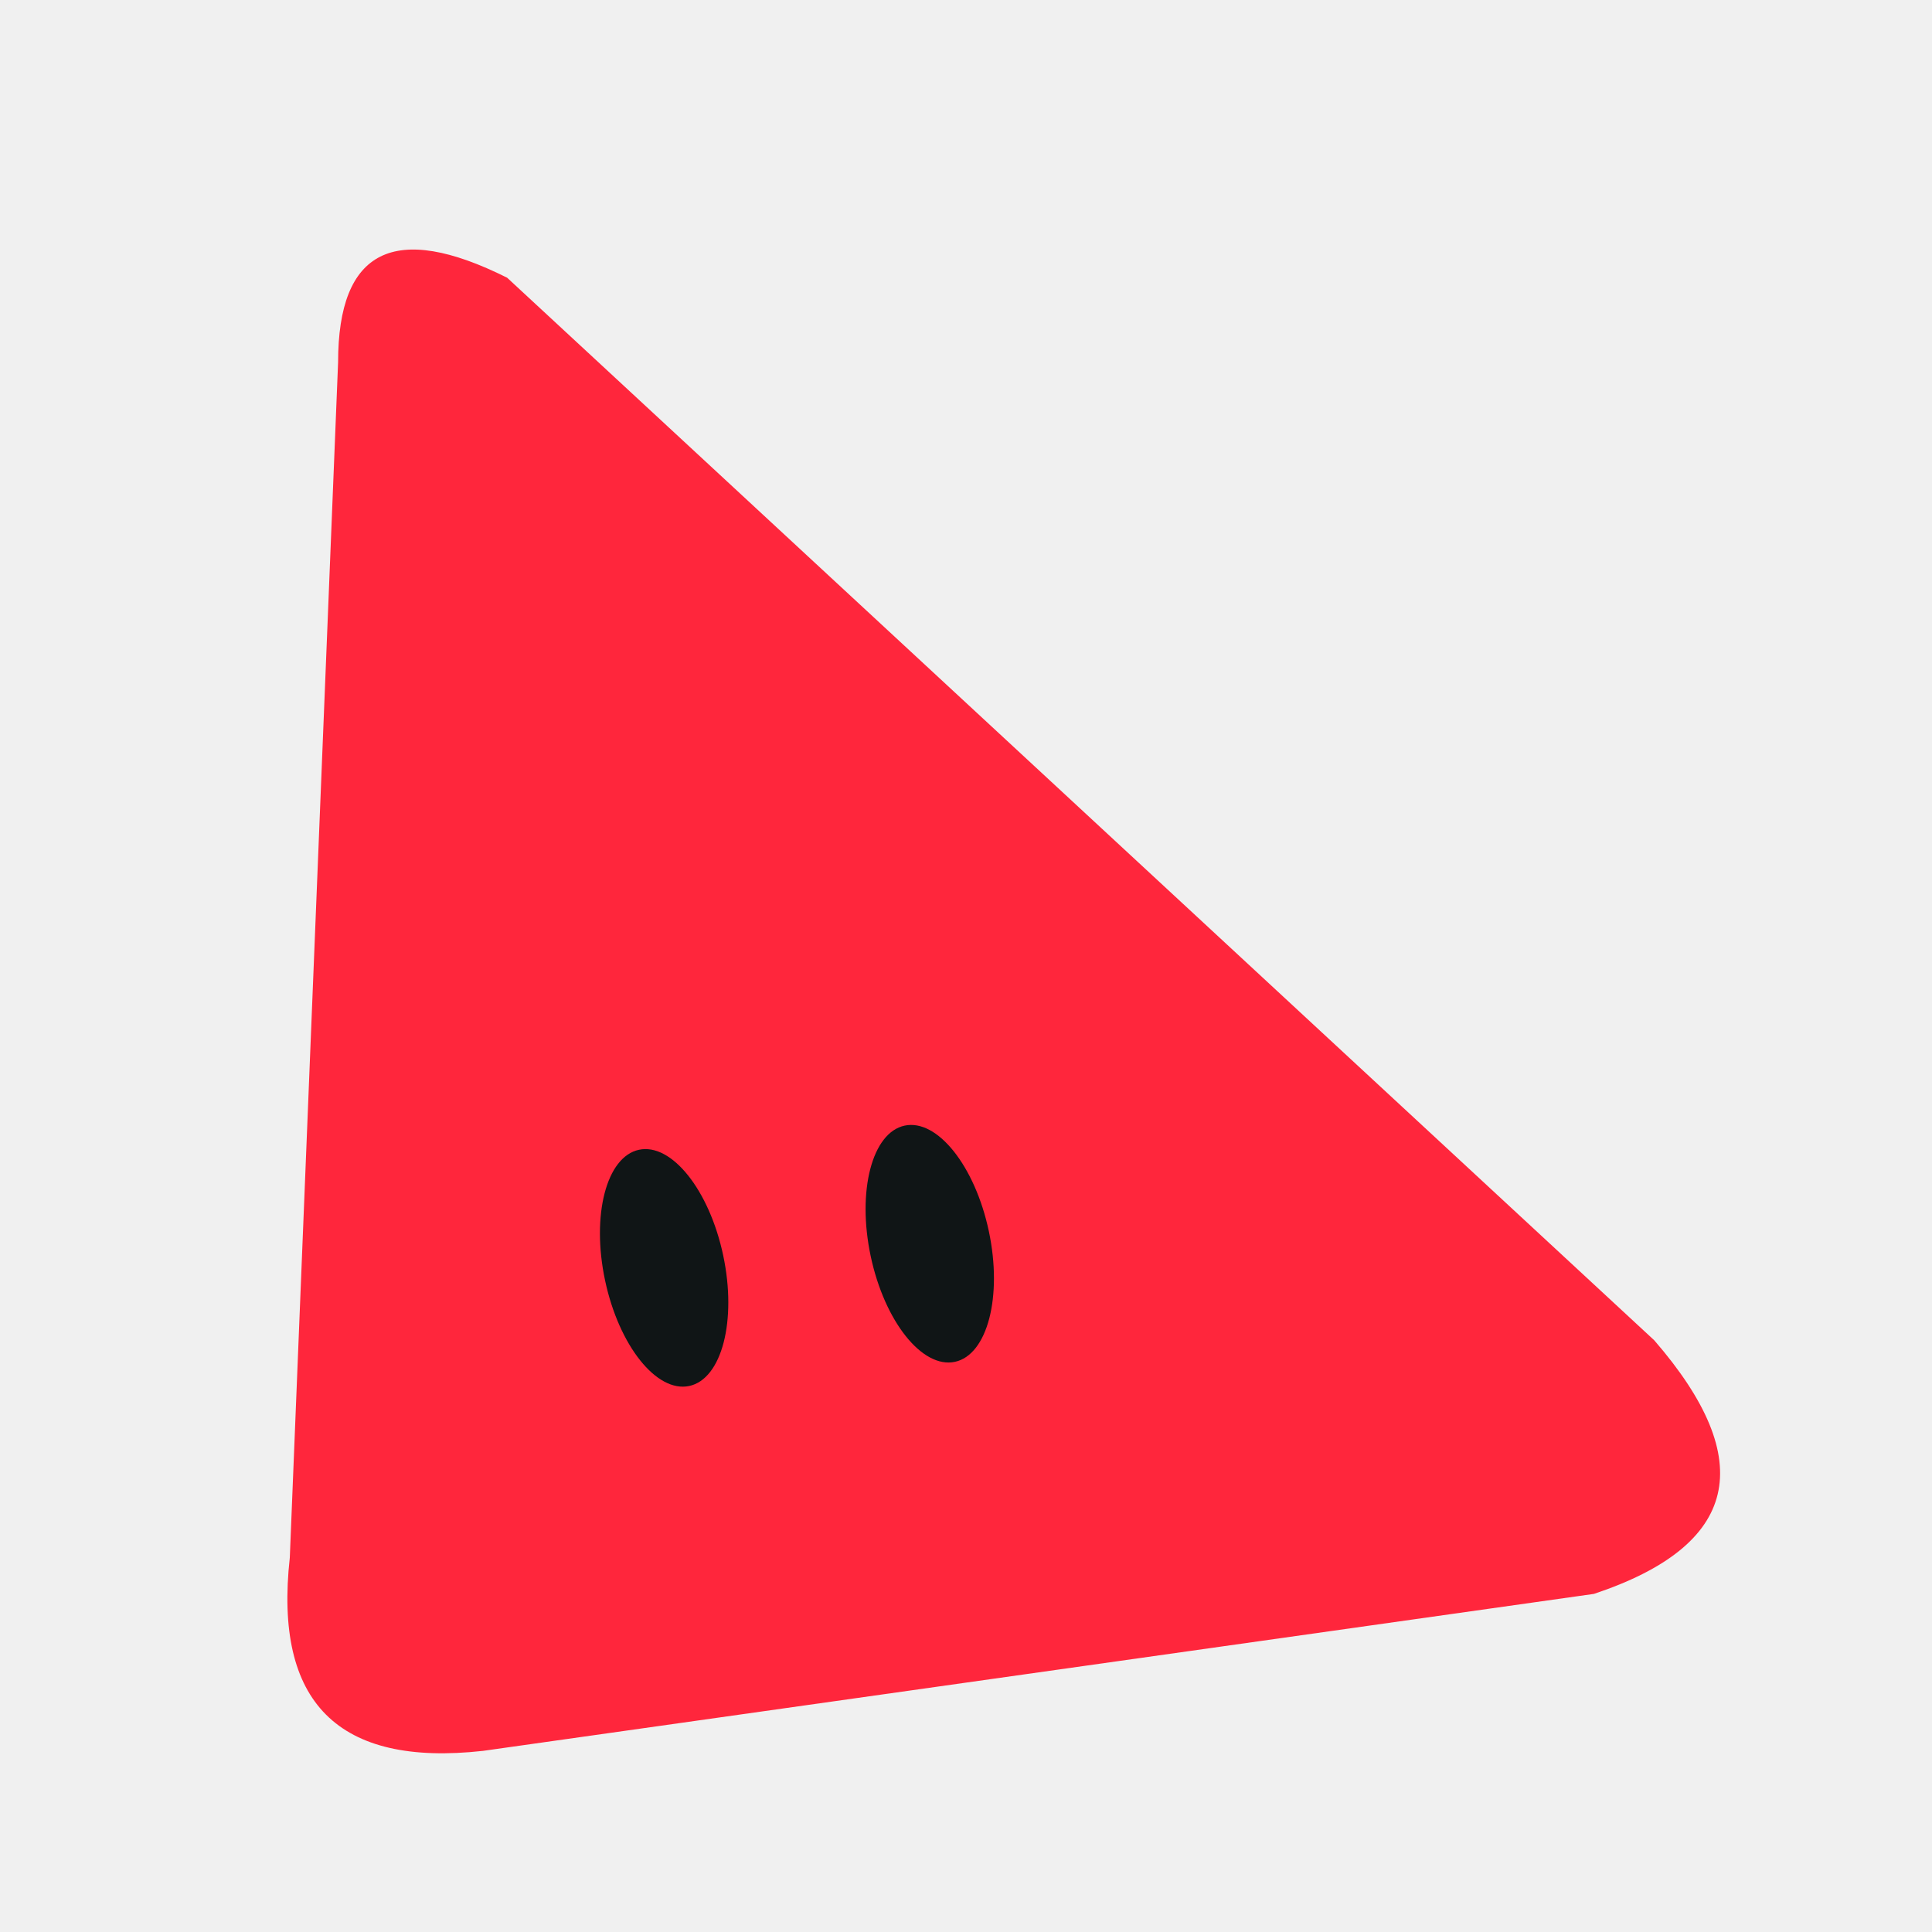
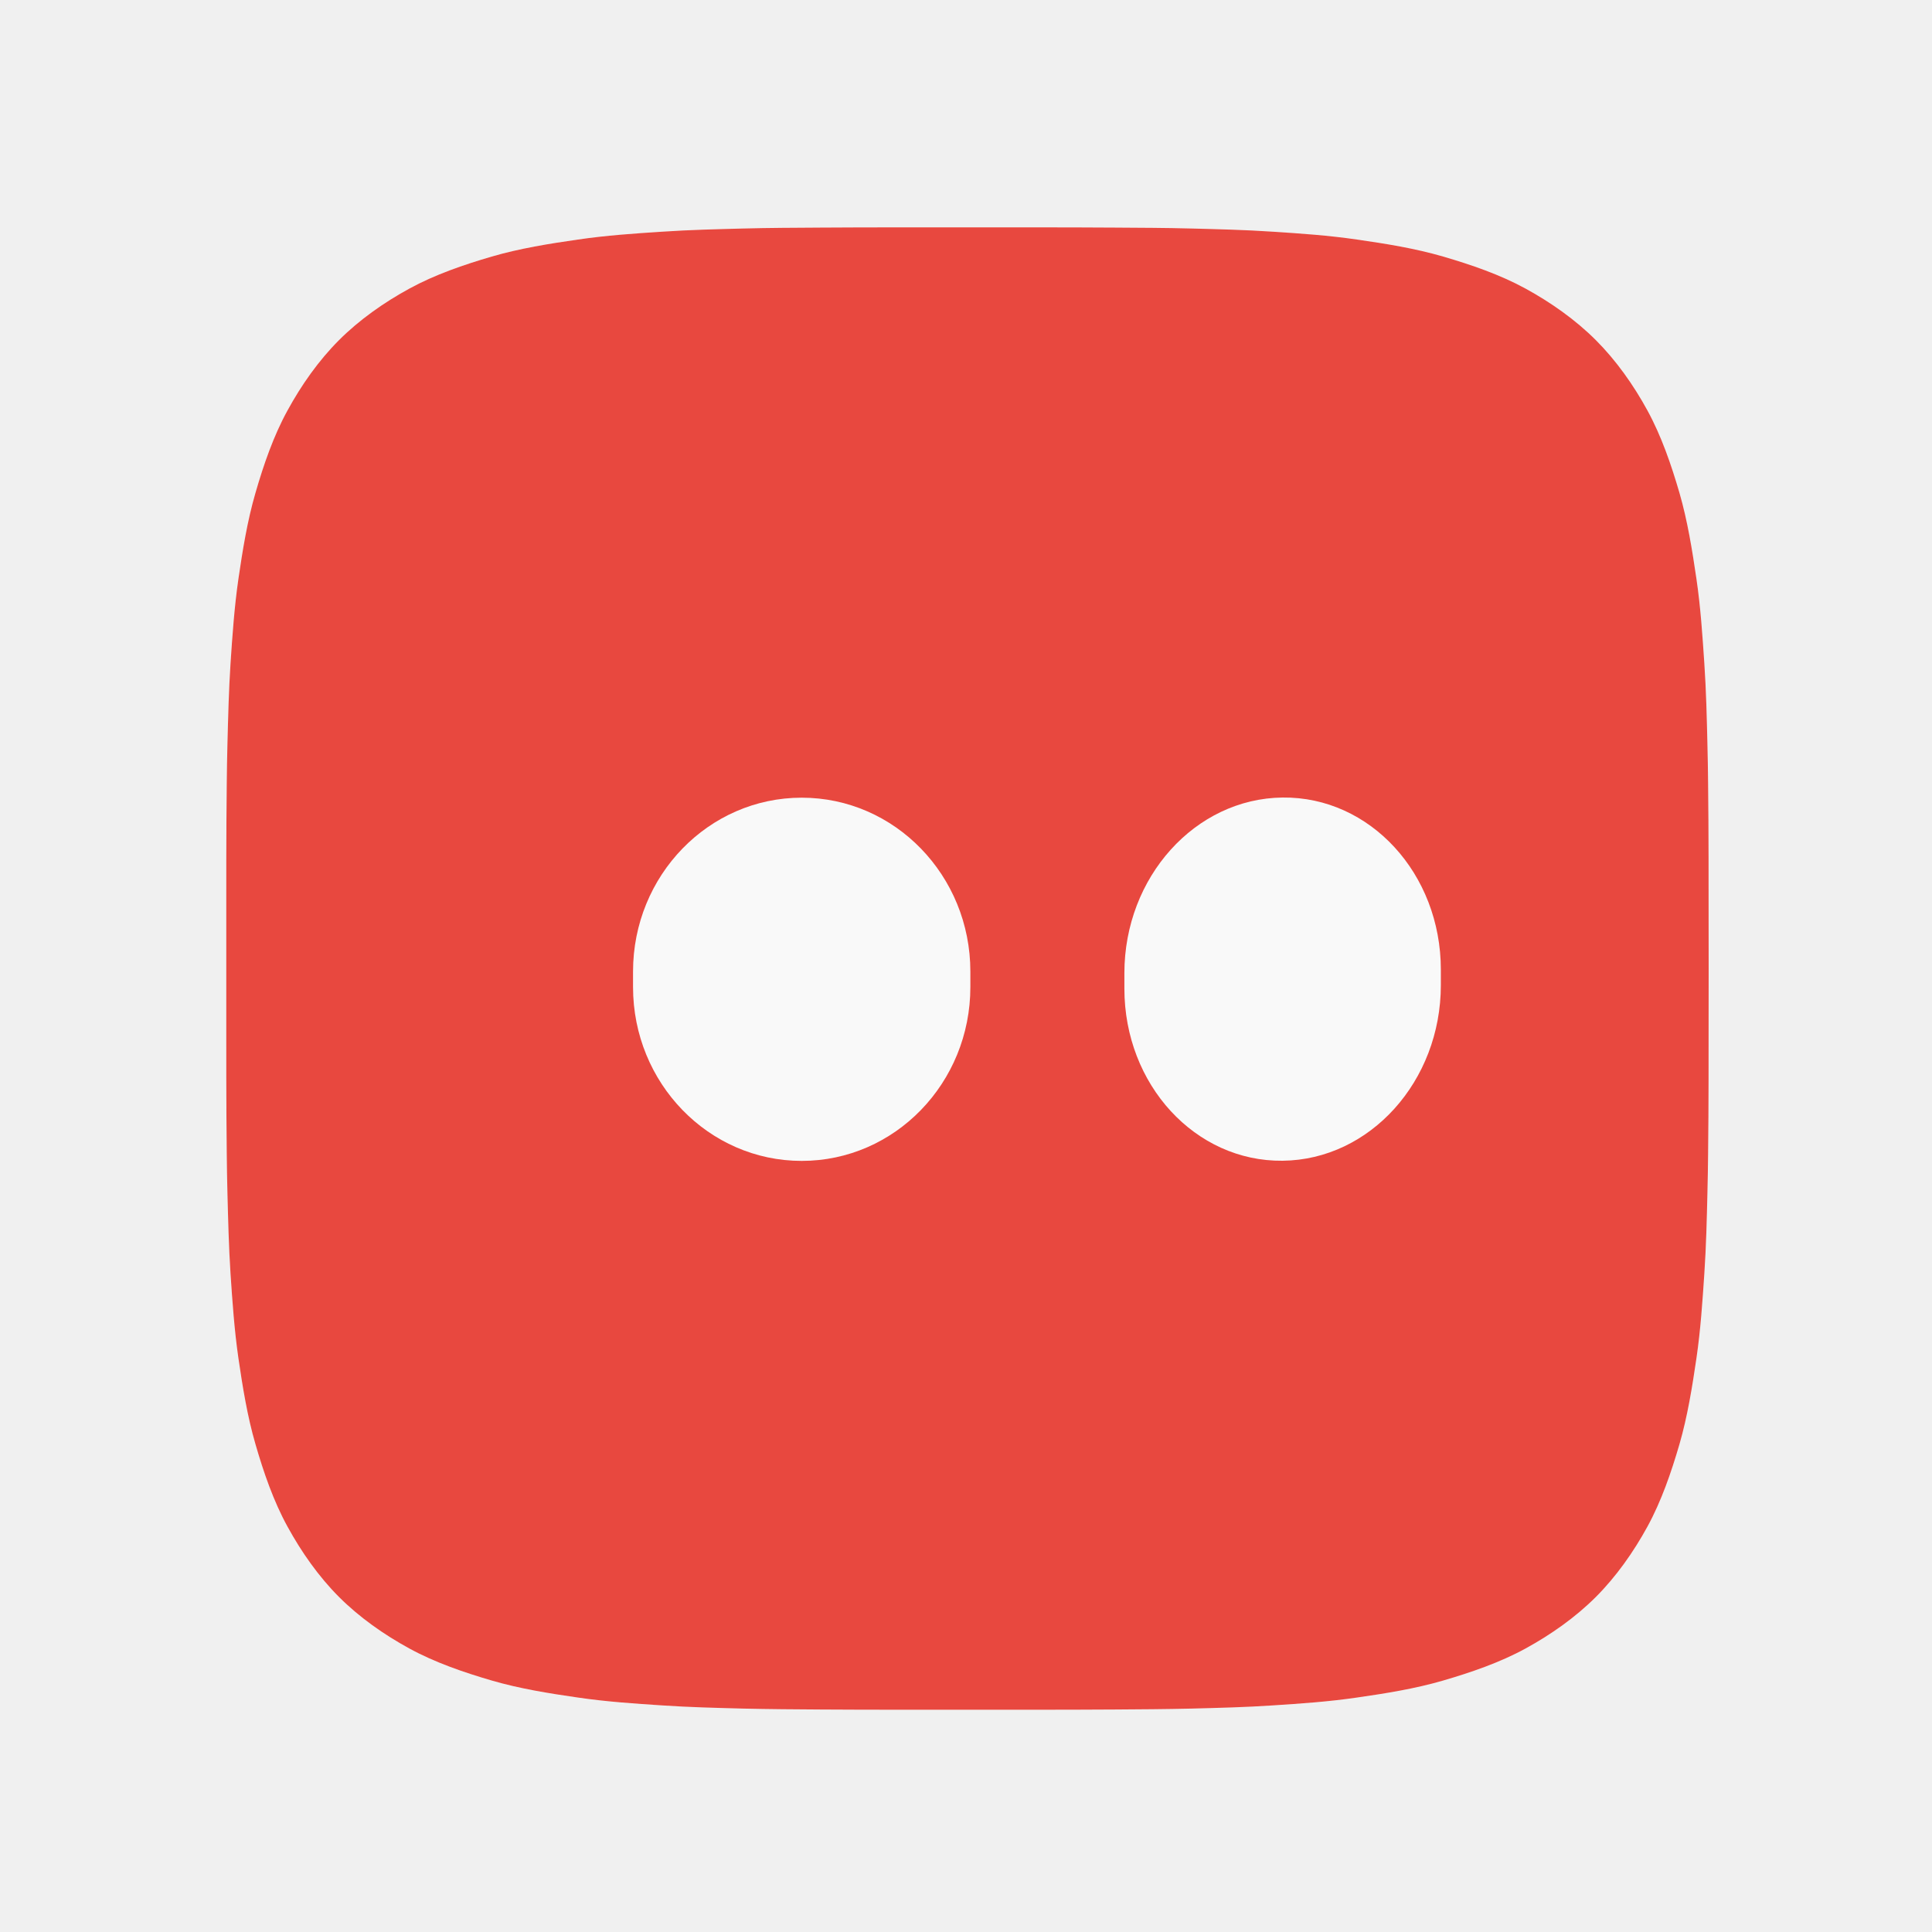
- <svg xmlns="http://www.w3.org/2000/svg" viewBox="0 0 160 160">
-   <path class="mascot-body" d="M28 30Q28 16 42 23L137 111Q150 126 132 132L40 145Q22 147 24 129Z" fill="#FF263C" />
-   <g class="mascot-face" fill="#101516">
-     <g transform="rotate(-12 55 105)">
-       <ellipse class="mascot-eye" cx="55" cy="105" rx="5" ry="10" />
+ <svg xmlns="http://www.w3.org/2000/svg" viewBox="-125 -125 250 250" focusable="false" data-mascot="lead" data-shape="rounded-square" data-motion="static">
+   <g class="mascot-motion">
+     <defs>
+       <mask id="mascot-lead-mask" maskUnits="userSpaceOnUse" x="-158" y="-158" width="316" height="316">
+         <path d="M96.1 0.33C96.1 3.48 96.1 6.6 96.09 9.78C96.09 12.95 96.09 16.13 96.07 19.4C96.04 22.67 96.03 25.97 95.94 29.38C95.86 32.78 95.78 36.26 95.54 39.83C95.3 43.39 95.06 47.07 94.52 50.75C93.98 54.43 93.37 58.26 92.32 61.89C91.26 65.52 89.98 69.25 88.18 72.54C86.38 75.83 84.13 79.02 81.5 81.65C78.87 84.28 75.69 86.52 72.4 88.32C69.11 90.12 65.38 91.4 61.75 92.46C58.12 93.52 54.29 94.13 50.61 94.66C46.93 95.2 43.25 95.45 39.68 95.68C36.12 95.92 32.64 96 29.23 96.09C25.83 96.17 22.53 96.19 19.26 96.21C15.99 96.24 12.81 96.23 9.63 96.24C6.45 96.24 3.34 96.24 0.19 96.24C-2.96 96.24 -6.08 96.24 -9.26 96.24C-12.44 96.23 -15.62 96.24 -18.88 96.21C-22.15 96.19 -25.46 96.17 -28.86 96.09C-32.26 96 -35.75 95.92 -39.31 95.68C-42.87 95.45 -46.56 95.2 -50.23 94.66C-53.91 94.13 -57.74 93.52 -61.37 92.46C-65 91.4 -68.73 90.12 -72.02 88.32C-75.32 86.52 -78.5 84.28 -81.13 81.65C-83.76 79.02 -86 75.83 -87.8 72.54C-89.61 69.25 -90.89 65.52 -91.94 61.89C-93 58.26 -93.61 54.43 -94.15 50.75C-94.68 47.07 -94.93 43.39 -95.17 39.83C-95.4 36.26 -95.48 32.78 -95.57 29.38C-95.66 25.97 -95.67 22.67 -95.7 19.4C-95.72 16.13 -95.72 12.95 -95.72 9.78C-95.72 6.6 -95.72 3.48 -95.72 0.33C-95.72 -2.82 -95.72 -5.94 -95.72 -9.12C-95.72 -12.3 -95.72 -15.48 -95.7 -18.74C-95.67 -22.01 -95.66 -25.31 -95.57 -28.72C-95.48 -32.12 -95.4 -35.61 -95.17 -39.17C-94.93 -42.73 -94.68 -46.42 -94.15 -50.09C-93.61 -53.77 -93 -57.6 -91.94 -61.23C-90.89 -64.86 -89.61 -68.59 -87.8 -71.88C-86 -75.18 -83.76 -78.36 -81.13 -80.99C-78.5 -83.62 -75.32 -85.86 -72.02 -87.66C-68.73 -89.46 -65 -90.74 -61.37 -91.8C-57.74 -92.86 -53.91 -93.47 -50.23 -94C-46.56 -94.54 -42.87 -94.79 -39.31 -95.02C-35.75 -95.26 -32.26 -95.34 -28.86 -95.43C-25.46 -95.52 -22.15 -95.53 -18.88 -95.55C-15.62 -95.58 -12.44 -95.57 -9.26 -95.58C-6.08 -95.58 -2.96 -95.58 0.19 -95.58C3.34 -95.58 6.45 -95.58 9.63 -95.58C12.81 -95.57 15.99 -95.58 19.26 -95.55C22.53 -95.53 25.83 -95.52 29.23 -95.43C32.64 -95.34 36.12 -95.26 39.68 -95.02C43.25 -94.79 46.93 -94.54 50.61 -94C54.29 -93.47 58.12 -92.86 61.75 -91.8C65.38 -90.74 69.11 -89.46 72.4 -87.66C75.69 -85.86 78.87 -83.62 81.5 -80.99C84.13 -78.36 86.38 -75.18 88.18 -71.88C89.98 -68.59 91.26 -64.86 92.32 -61.23C93.37 -57.6 93.98 -53.77 94.52 -50.09C95.06 -46.42 95.3 -42.73 95.54 -39.17C95.78 -35.61 95.86 -32.12 95.94 -28.72C96.03 -25.31 96.04 -22.01 96.07 -18.74C96.09 -15.48 96.09 -12.3 96.09 -9.12C96.1 -5.94 96.1 -2.82 96.1 0.33Z" fill="#fff" />
+         <g class="mascot-face">
+           <path d="M-22.5 -1A22.5 22.5 0 0 1 0 -23.5L0 -23.5A22.5 22.5 0 0 1 22.5 -1L22.5 1A22.5 22.5 0 0 1 0 23.5L0 23.5A22.5 22.5 0 0 1 -22.5 1Z" class="mascot-eye mascot-lead-oeil0" opacity="1" fill="#000" transform="matrix(0.97,0,0,1,-21.26,1.72)" />
+           <path d="M-22.5 -1A22.5 22.5 0 0 1 0 -23.5L0 -23.5A22.5 22.5 0 0 1 22.5 -1L22.5 1A22.5 22.5 0 0 1 0 23.5L0 23.5A22.5 22.5 0 0 1 -22.5 1Z" class="mascot-eye mascot-lead-oeil1" opacity="1" fill="#000" transform="matrix(0.91,-0.01,0,1,40.97,1.7)" />
+         </g>
+       </mask>
+     </defs>
+     <g fill="none" stroke-linecap="round" />
+     <g opacity="1">
+       <path d="M96.1 0.33C96.1 3.48 96.1 6.6 96.09 9.78C96.09 12.95 96.09 16.13 96.07 19.4C96.04 22.67 96.03 25.97 95.94 29.38C95.86 32.78 95.78 36.26 95.54 39.83C95.3 43.39 95.06 47.07 94.52 50.75C93.98 54.43 93.37 58.26 92.32 61.89C91.26 65.52 89.98 69.25 88.18 72.54C86.38 75.83 84.13 79.02 81.5 81.65C78.87 84.28 75.69 86.52 72.4 88.32C69.11 90.12 65.38 91.4 61.75 92.46C58.12 93.52 54.29 94.13 50.61 94.66C46.93 95.2 43.25 95.45 39.68 95.68C36.12 95.92 32.64 96 29.23 96.09C25.83 96.17 22.53 96.19 19.26 96.21C15.99 96.24 12.81 96.23 9.63 96.24C6.45 96.24 3.34 96.24 0.19 96.24C-2.96 96.24 -6.08 96.24 -9.26 96.24C-12.44 96.23 -15.62 96.24 -18.88 96.21C-22.15 96.19 -25.46 96.17 -28.86 96.09C-32.26 96 -35.75 95.92 -39.31 95.68C-42.87 95.45 -46.56 95.2 -50.23 94.66C-53.91 94.13 -57.74 93.52 -61.37 92.46C-65 91.4 -68.73 90.12 -72.02 88.32C-75.32 86.52 -78.5 84.28 -81.13 81.65C-83.76 79.02 -86 75.83 -87.8 72.54C-89.61 69.25 -90.89 65.52 -91.94 61.89C-93 58.26 -93.61 54.43 -94.15 50.75C-94.68 47.07 -94.93 43.39 -95.17 39.83C-95.4 36.26 -95.48 32.78 -95.57 29.38C-95.66 25.97 -95.67 22.67 -95.7 19.4C-95.72 16.13 -95.72 12.95 -95.72 9.78C-95.72 6.6 -95.72 3.48 -95.72 0.33C-95.72 -2.82 -95.72 -5.94 -95.72 -9.12C-95.72 -12.3 -95.72 -15.48 -95.7 -18.74C-95.67 -22.01 -95.66 -25.31 -95.57 -28.72C-95.48 -32.12 -95.4 -35.61 -95.17 -39.17C-94.93 -42.73 -94.68 -46.42 -94.15 -50.09C-93.61 -53.77 -93 -57.6 -91.94 -61.23C-90.89 -64.86 -89.61 -68.59 -87.8 -71.88C-86 -75.18 -83.76 -78.36 -81.13 -80.99C-78.5 -83.62 -75.32 -85.86 -72.02 -87.66C-68.73 -89.46 -65 -90.74 -61.37 -91.8C-57.74 -92.86 -53.91 -93.47 -50.23 -94C-46.56 -94.54 -42.87 -94.79 -39.31 -95.02C-35.75 -95.26 -32.26 -95.34 -28.86 -95.43C-25.46 -95.52 -22.15 -95.53 -18.88 -95.55C-15.62 -95.58 -12.44 -95.57 -9.26 -95.58C-6.08 -95.58 -2.96 -95.58 0.19 -95.58C3.34 -95.58 6.45 -95.58 9.63 -95.58C12.81 -95.57 15.99 -95.58 19.26 -95.55C22.53 -95.53 25.83 -95.52 29.23 -95.43C32.64 -95.34 36.12 -95.26 39.68 -95.02C43.25 -94.79 46.93 -94.54 50.61 -94C54.29 -93.47 58.12 -92.86 61.75 -91.8C65.38 -90.74 69.11 -89.46 72.4 -87.66C75.69 -85.86 78.87 -83.62 81.5 -80.99C84.13 -78.36 86.38 -75.18 88.18 -71.88C89.98 -68.59 91.26 -64.86 92.32 -61.23C93.37 -57.6 93.98 -53.77 94.52 -50.09C95.06 -46.42 95.3 -42.73 95.54 -39.17C95.78 -35.61 95.86 -32.12 95.94 -28.72C96.03 -25.31 96.04 -22.01 96.07 -18.74C96.09 -15.48 96.09 -12.3 96.09 -9.12C96.1 -5.94 96.1 -2.82 96.1 0.33Z" fill="#f9f9f9" class="mascot-body" />
+       <g mask="url(#mascot-lead-mask)">
+         <rect x="-158" y="-158" width="316" height="316" fill="#e8483f" />
+       </g>
    </g>
-     <g transform="rotate(-12 77 103)">
-       <ellipse class="mascot-eye" cx="77" cy="103" rx="5" ry="10" />
-     </g>
+     <g />
+     <g fill="none" stroke-linecap="round" />
  </g>
</svg>
